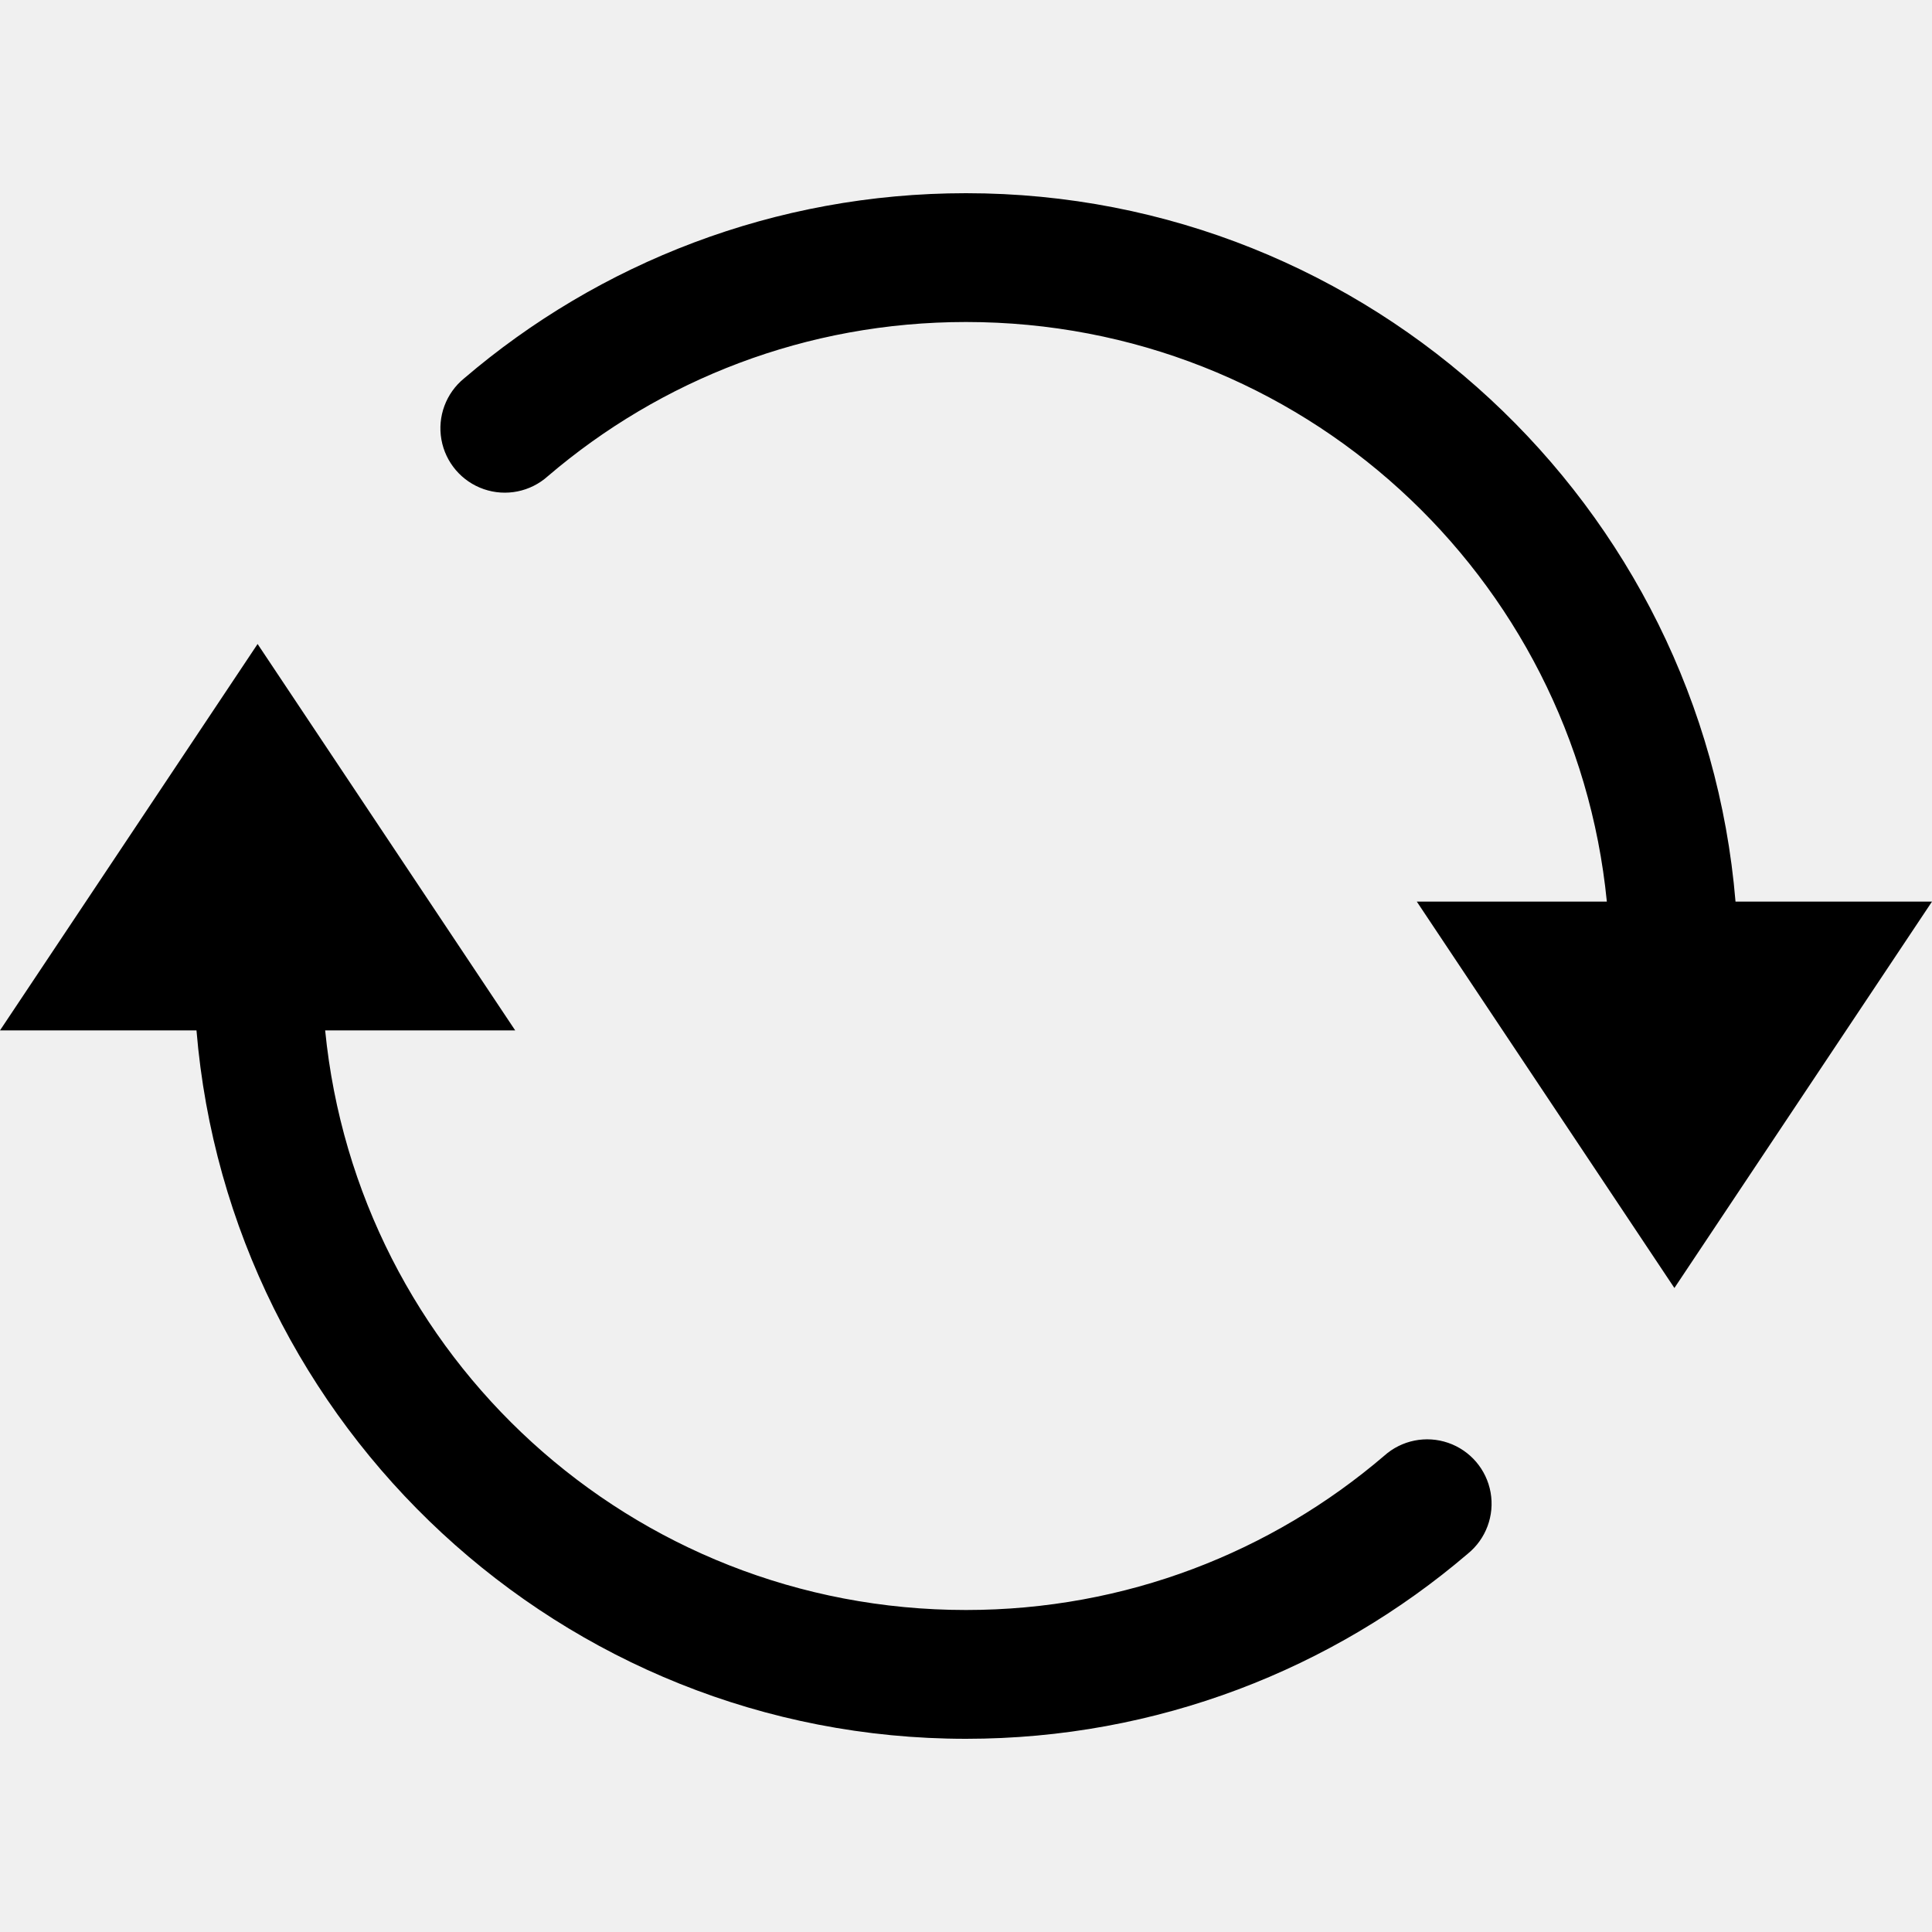
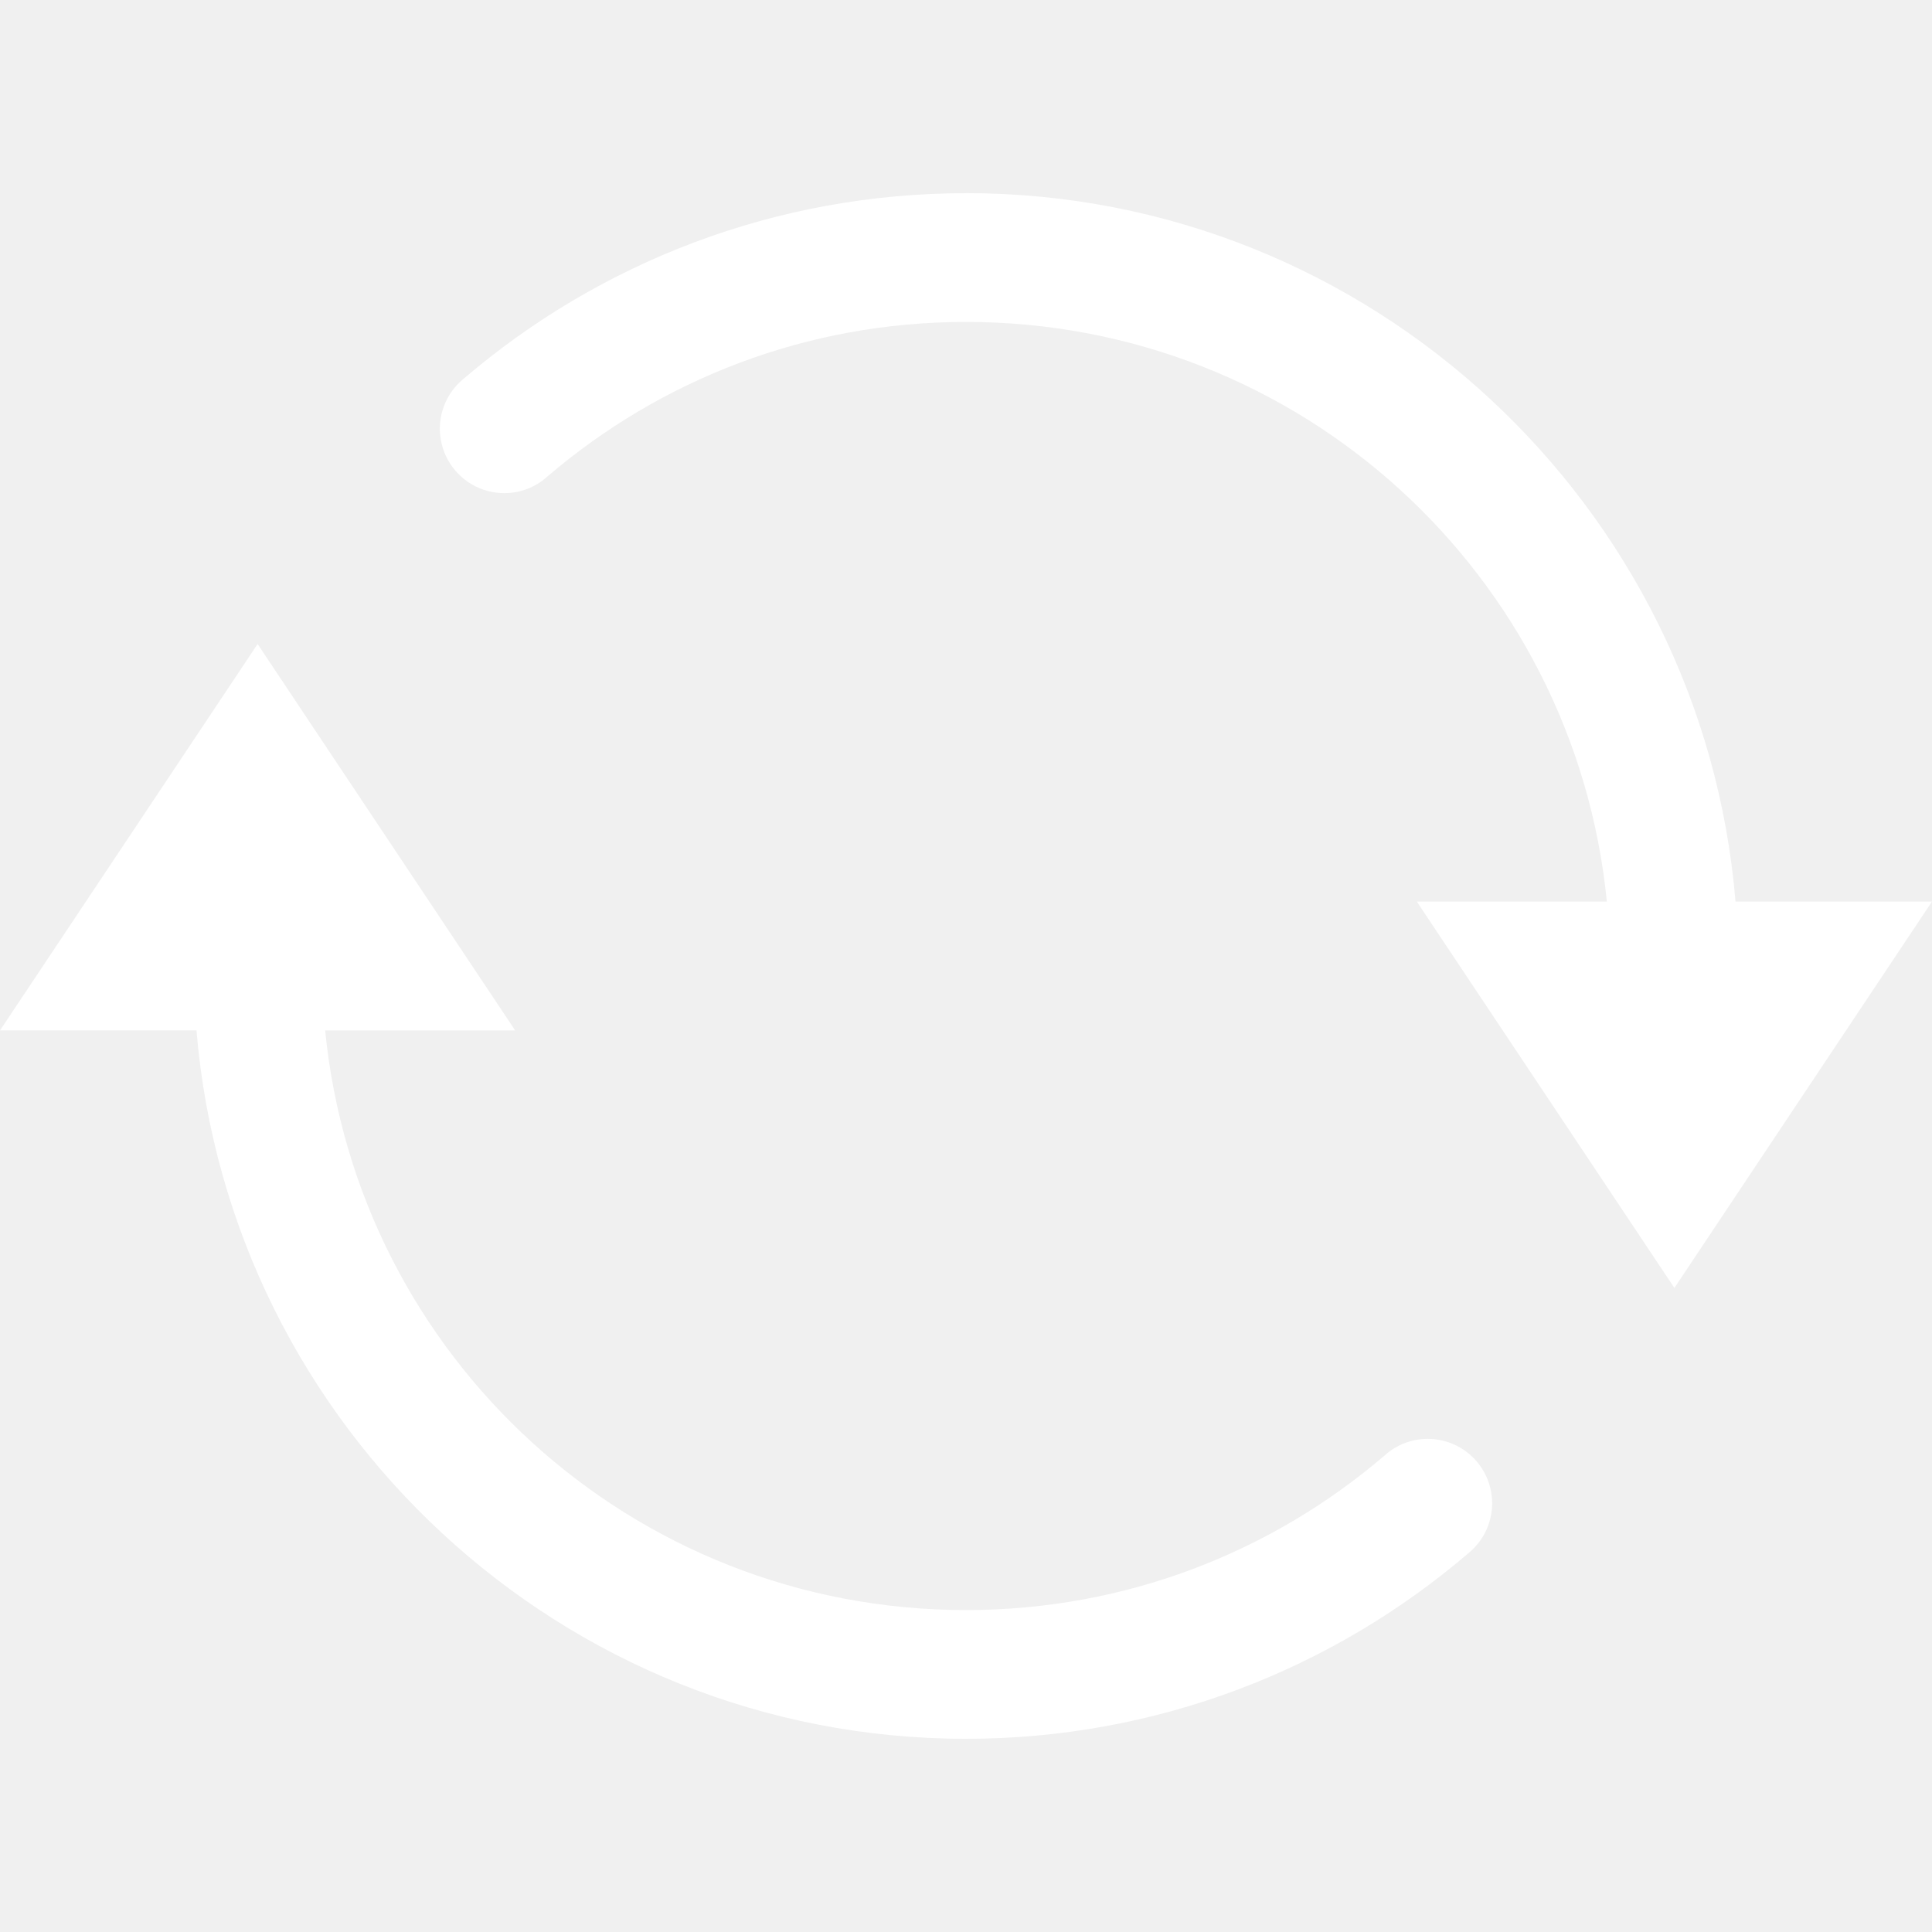
- <svg xmlns="http://www.w3.org/2000/svg" viewBox="0 0 30 30" width="30px" height="30px">
-   <path d="M 15 3 C 12.031 3 9.303 4.083 7.207 5.875 A 1 1 0 1 0 8.506 7.395 C 10.254 5.9 12.517 5 15 5 C 20.197 5 24.451 8.938 24.951 14 L 22 14 L 26 20 L 30 14 L 26.949 14 C 26.438 7.852 21.278 3 15 3 z M 4 10 L 0 16 L 3.051 16 C 3.562 22.148 8.722 27 15 27 C 17.969 27 20.697 25.917 22.793 24.125 A 1 1 0 1 0 21.494 22.605 C 19.746 24.1 17.483 25 15 25 C 9.803 25 5.549 21.062 5.049 16 L 8 16 L 4 10 z" />
+ <svg xmlns="http://www.w3.org/2000/svg" viewBox="0,0,256,256" width="30px" height="30px" fill-rule="nonzero">
+   <g fill="#ffffff" fill-rule="nonzero" stroke="none" stroke-width="1" stroke-linecap="butt" stroke-linejoin="miter" stroke-miterlimit="10" stroke-dasharray="" stroke-dashoffset="0" font-family="none" font-weight="none" font-size="none" text-anchor="none" style="mix-blend-mode: normal">
+     <g transform="scale(8.53333,8.53333)">
+       <path d="M15,3c-2.969,0 -5.697,1.083 -7.793,2.875c-0.286,0.228 -0.425,0.593 -0.362,0.954c0.063,0.36 0.317,0.658 0.663,0.775c0.346,0.118 0.729,0.038 0.998,-0.21c1.748,-1.494 4.011,-2.395 6.494,-2.395c5.197,0 9.451,3.938 9.951,9h-2.951l4,6l4,-6h-3.051c-0.511,-6.148 -5.671,-11 -11.949,-11zM4,10l-4,6h3.051c0.511,6.148 5.671,11 11.949,11c2.969,0 5.697,-1.083 7.793,-2.875c0.286,-0.228 0.425,-0.593 0.362,-0.954c-0.063,-0.36 -0.317,-0.658 -0.663,-0.775c-0.346,-0.118 -0.729,-0.038 -0.998,0.21c-1.748,1.494 -4.011,2.395 -6.494,2.395c-5.197,0 -9.451,-3.938 -9.951,-9h2.951z" />
+     </g>
+   </g>
</svg>
